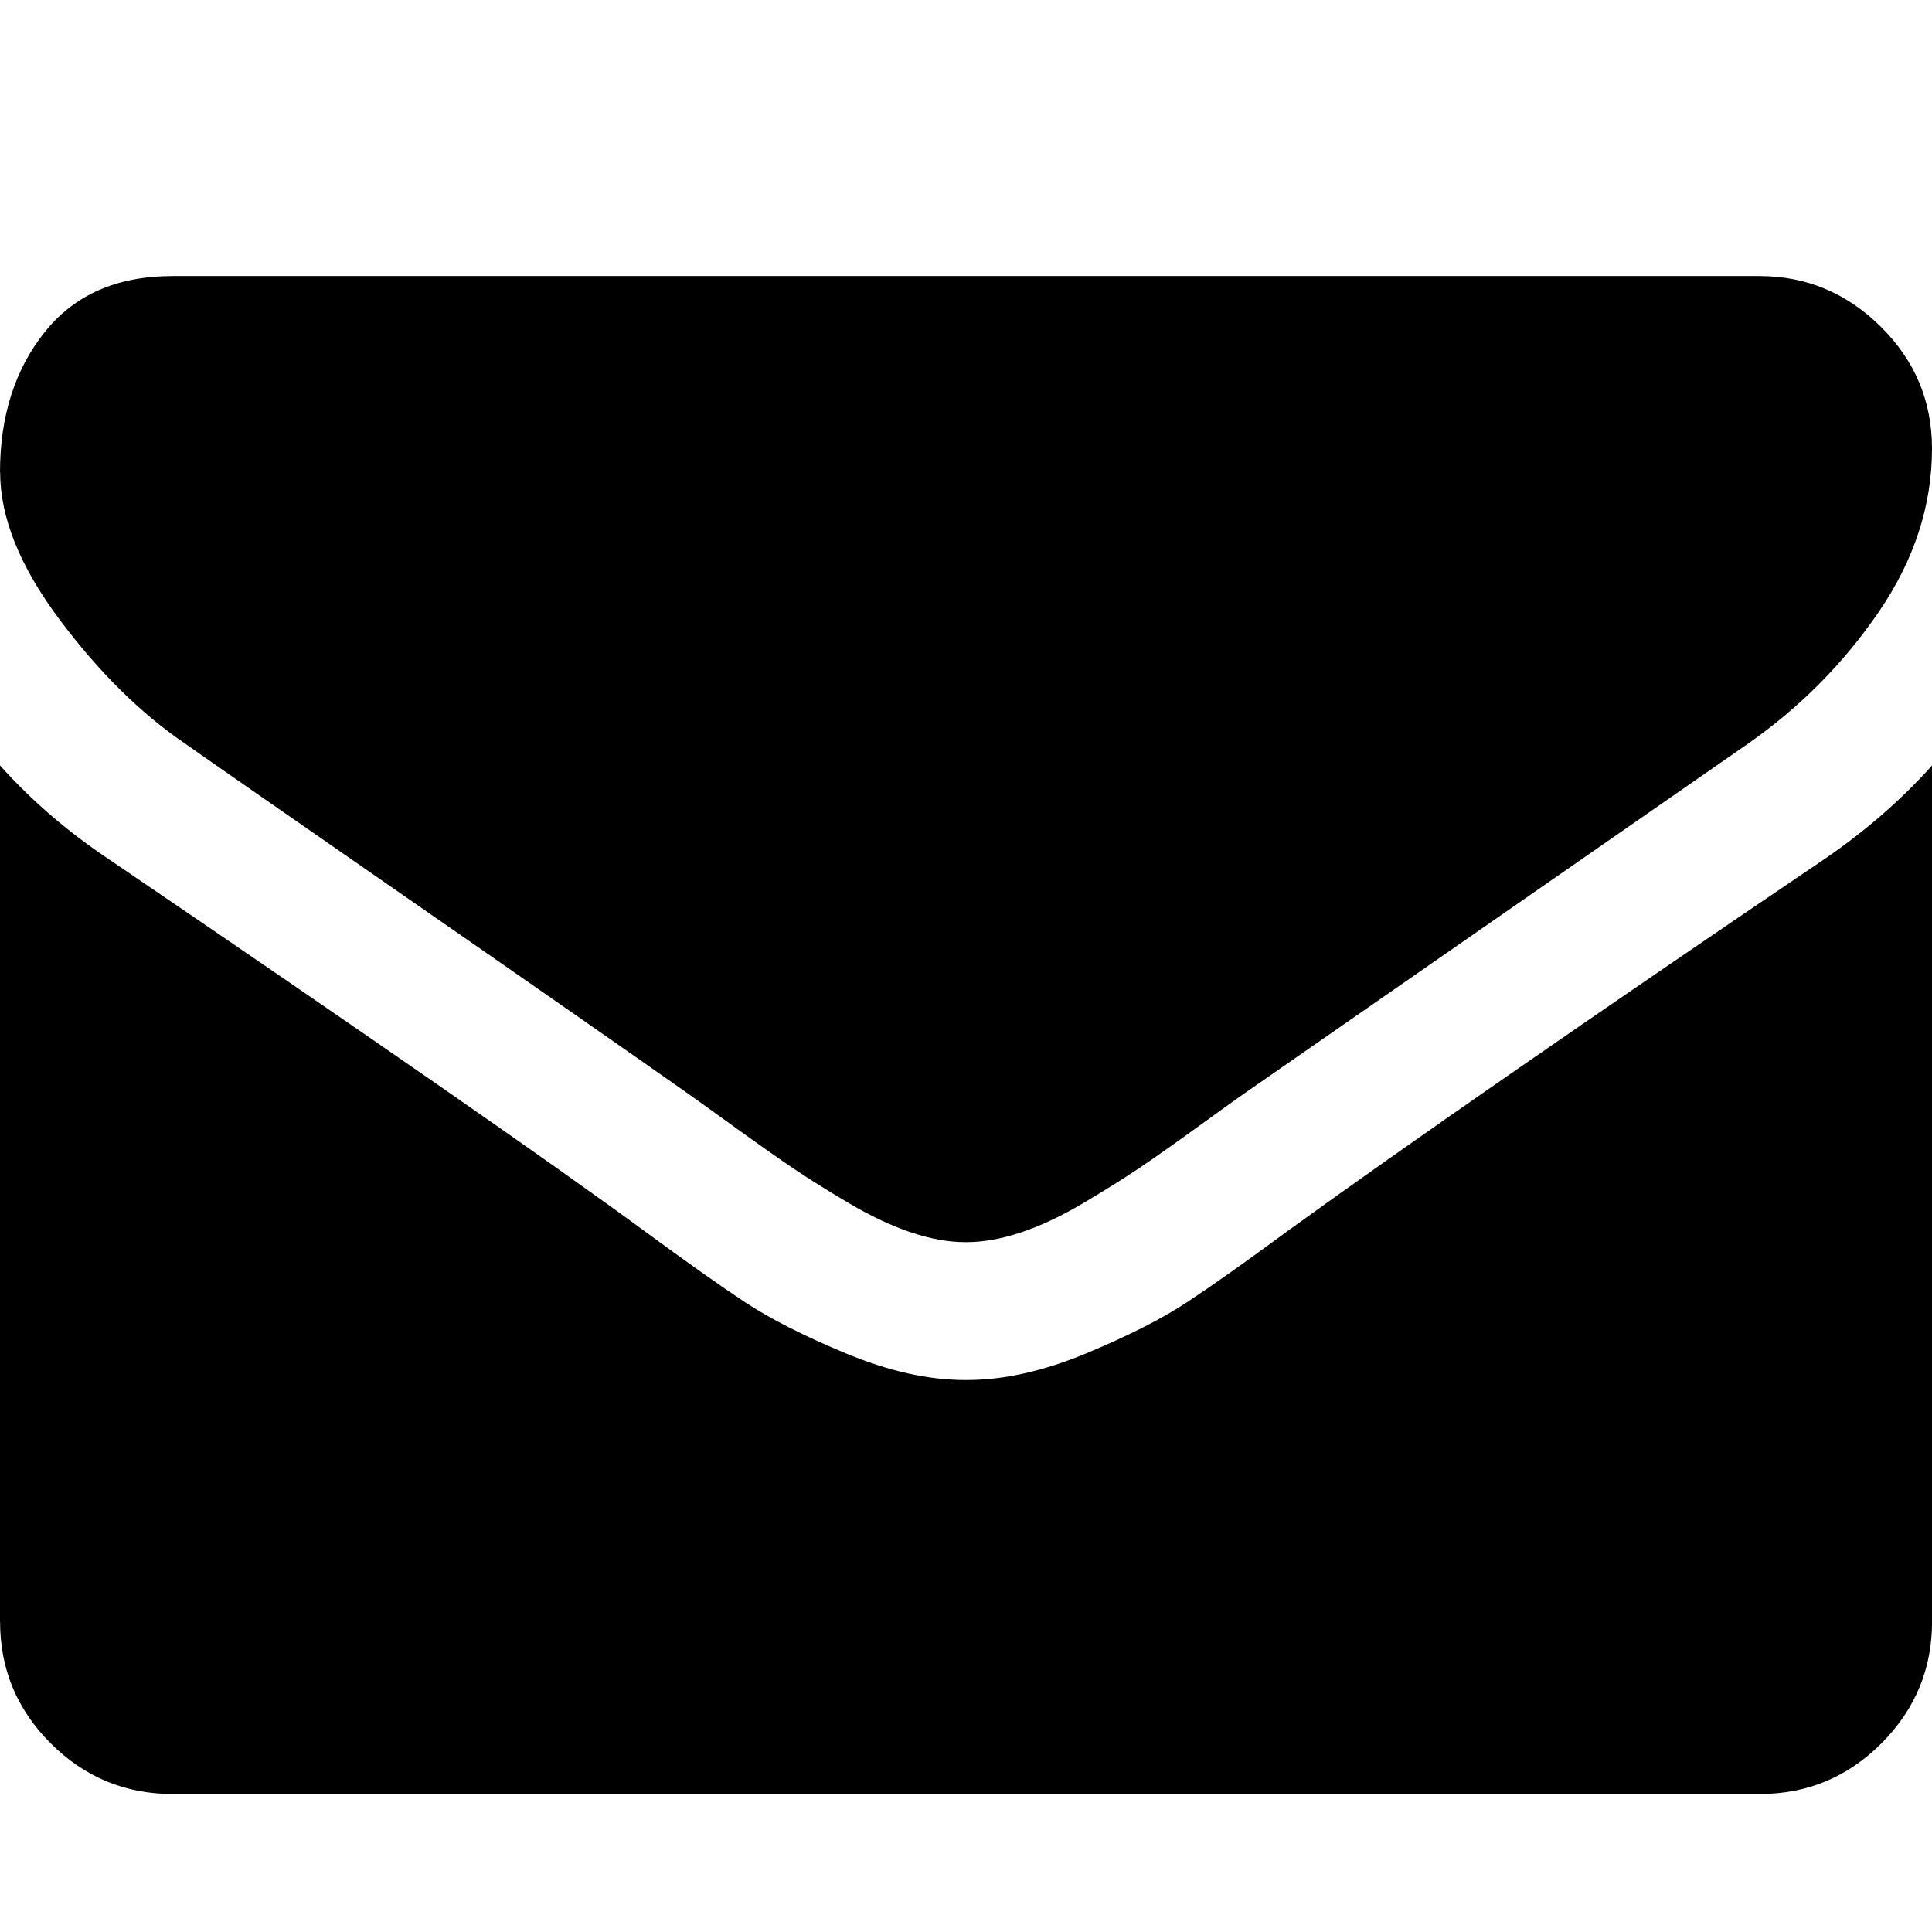
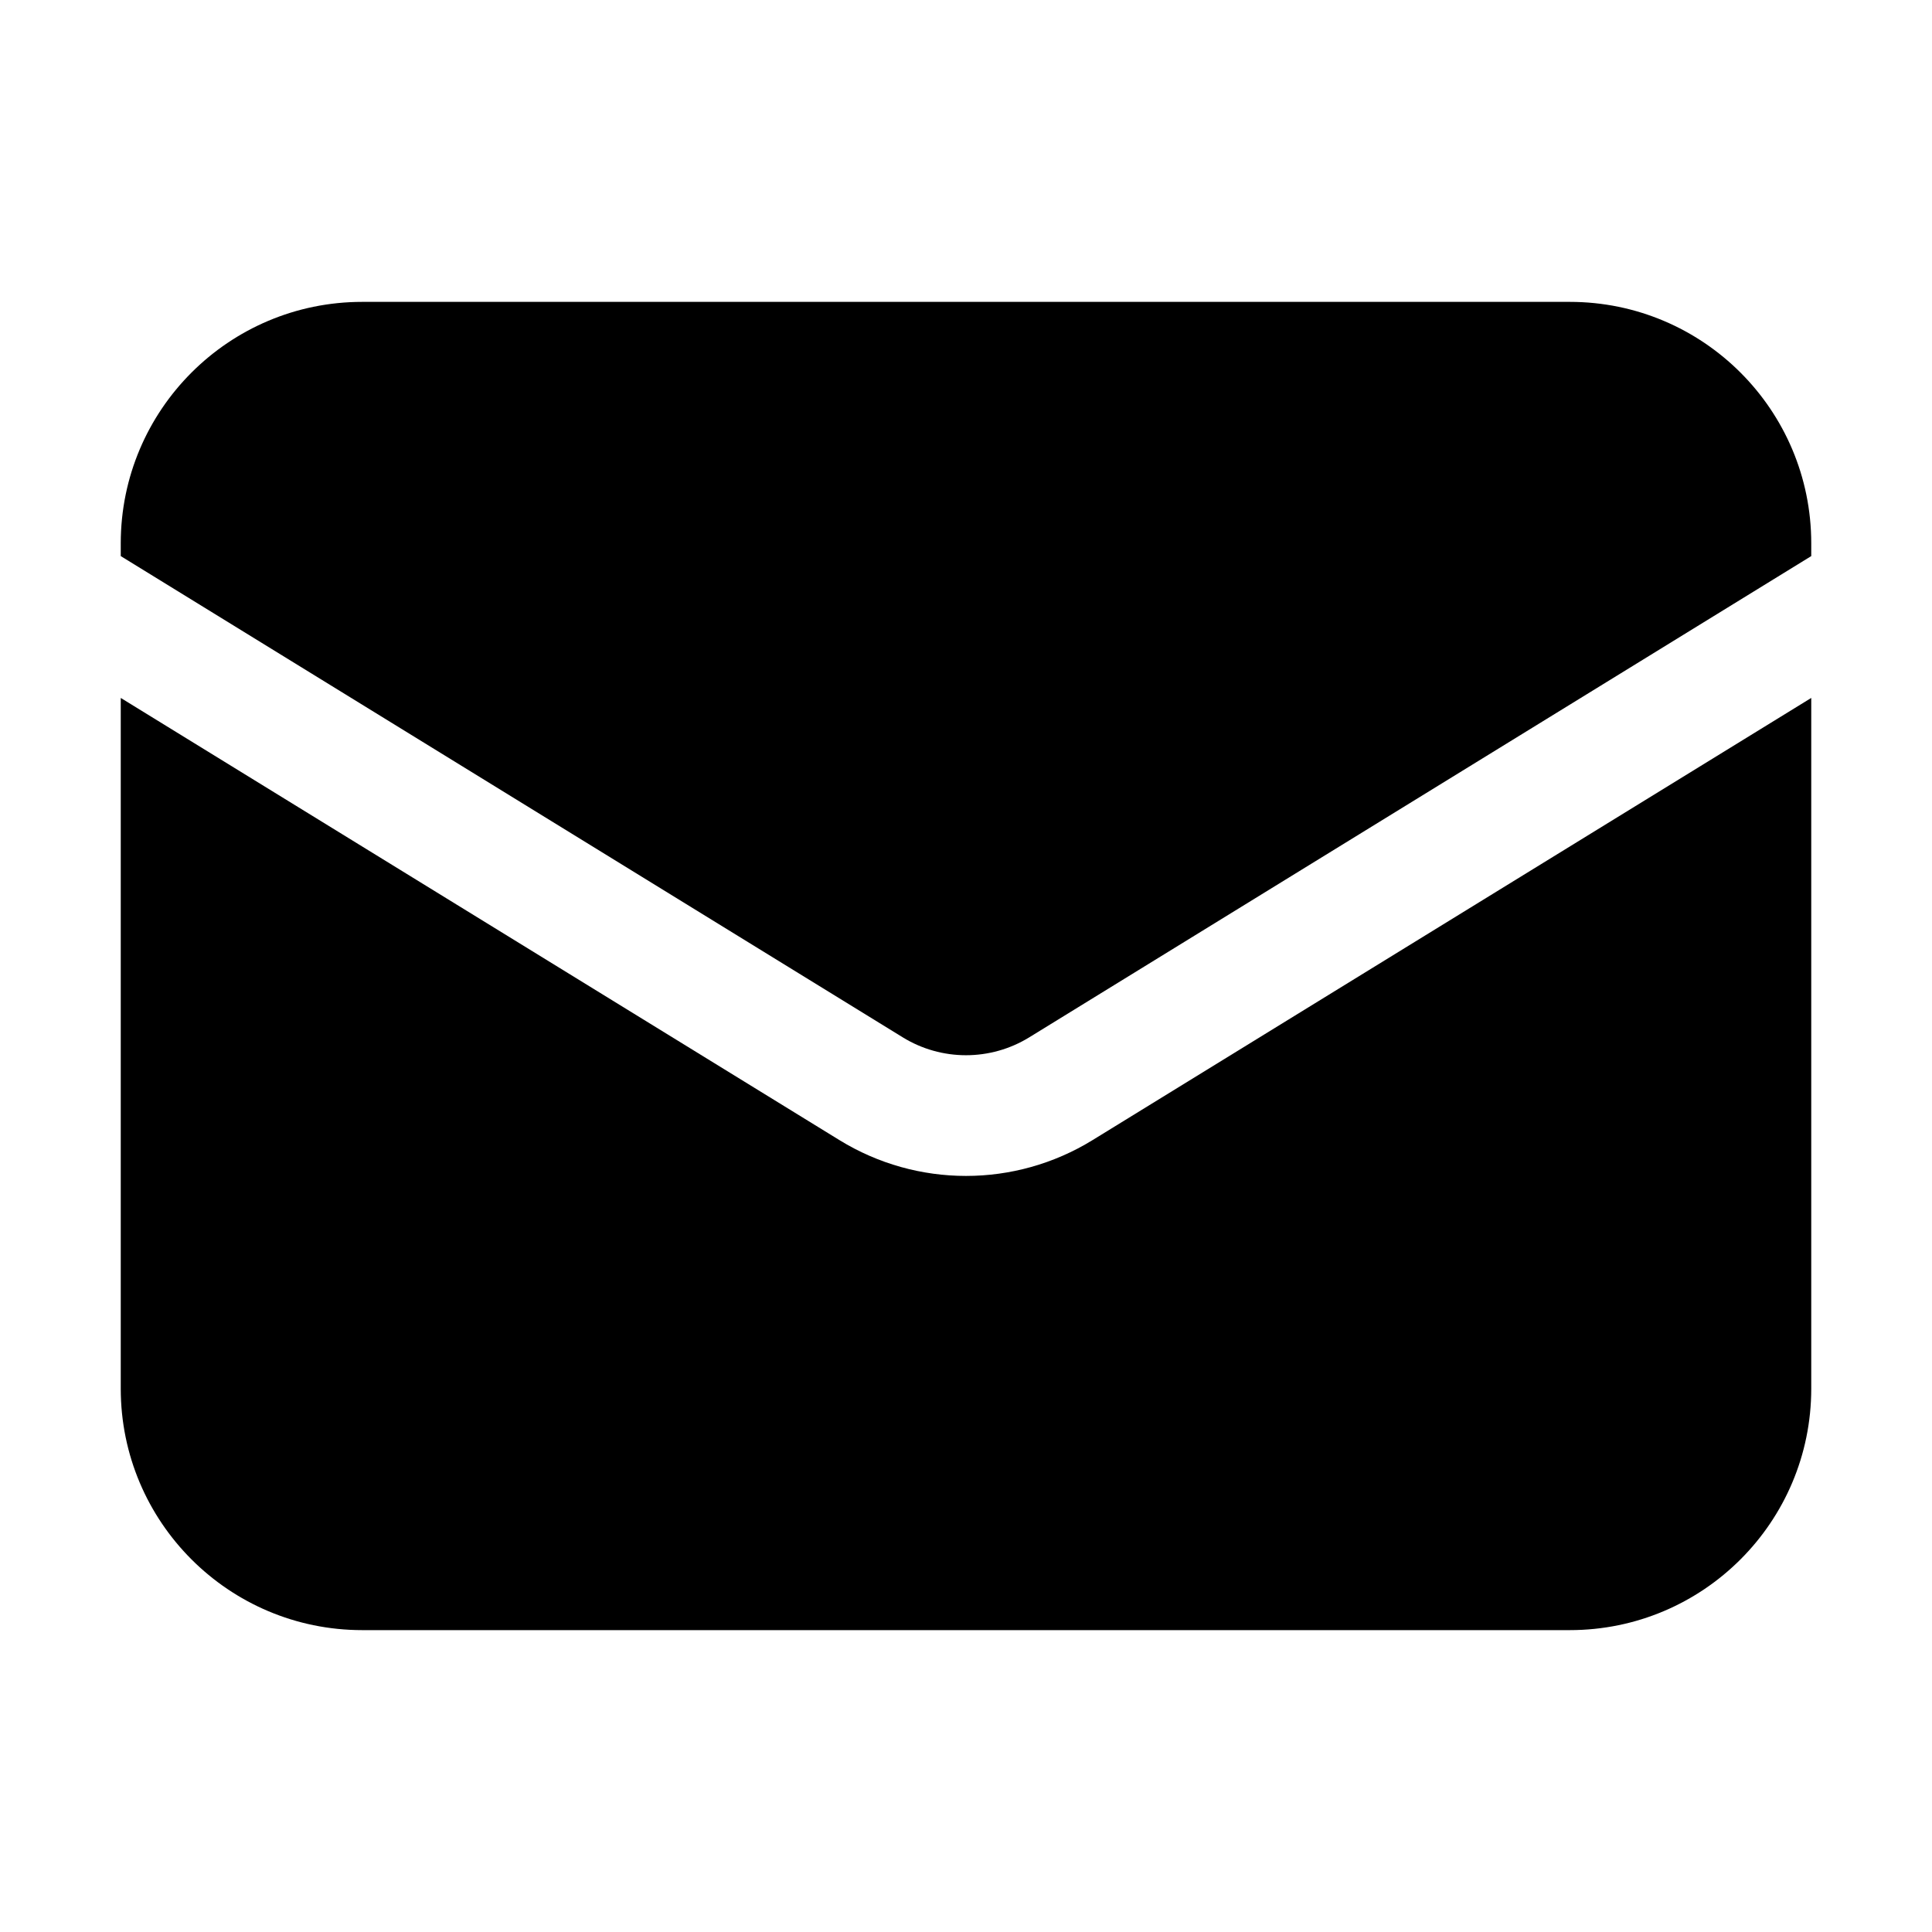
- <svg xmlns="http://www.w3.org/2000/svg" version="1.1" width="28" height="28" viewBox="0 0 28 28">
-   <path d="M0 23.5v-12.406q0.688 0.766 1.578 1.359 5.656 3.844 7.766 5.391 0.891 0.656 1.445 1.023t1.477 0.75 1.719 0.383h0.031q0.797 0 1.719-0.383t1.477-0.75 1.445-1.023q2.656-1.922 7.781-5.391 0.891-0.609 1.563-1.359v12.406q0 1.031-0.734 1.766t-1.766 0.734h-23q-1.031 0-1.766-0.734t-0.734-1.766zM0 6.844q0-1.219 0.648-2.031t1.852-0.812h23q1.016 0 1.758 0.734t0.742 1.766q0 1.234-0.766 2.359t-1.906 1.922q-5.875 4.078-7.313 5.078-0.156 0.109-0.664 0.477t-0.844 0.594-0.812 0.508-0.898 0.422-0.781 0.141h-0.031q-0.359 0-0.781-0.141t-0.898-0.422-0.812-0.508-0.844-0.594-0.664-0.477q-1.422-1-4.094-2.852t-3.203-2.227q-0.969-0.656-1.828-1.805t-0.859-2.133z" />
+ <svg xmlns="http://www.w3.org/2000/svg" viewBox="0 0 24 24" fill="currentColor" class="w-6 h-6">
+   <path d="M1.5 8.67v8.58a3 3 0 003 3h15a3 3 0 003-3V8.67l-8.928 5.493a3 3 0 01-3.144 0L1.5 8.67z" />
+   <path d="M22.5 6.908V6.75a3 3 0 00-3-3h-15a3 3 0 00-3 3v.158l9.714 5.978a1.5 1.5 0 001.572 0L22.5 6.908z" />
</svg>
